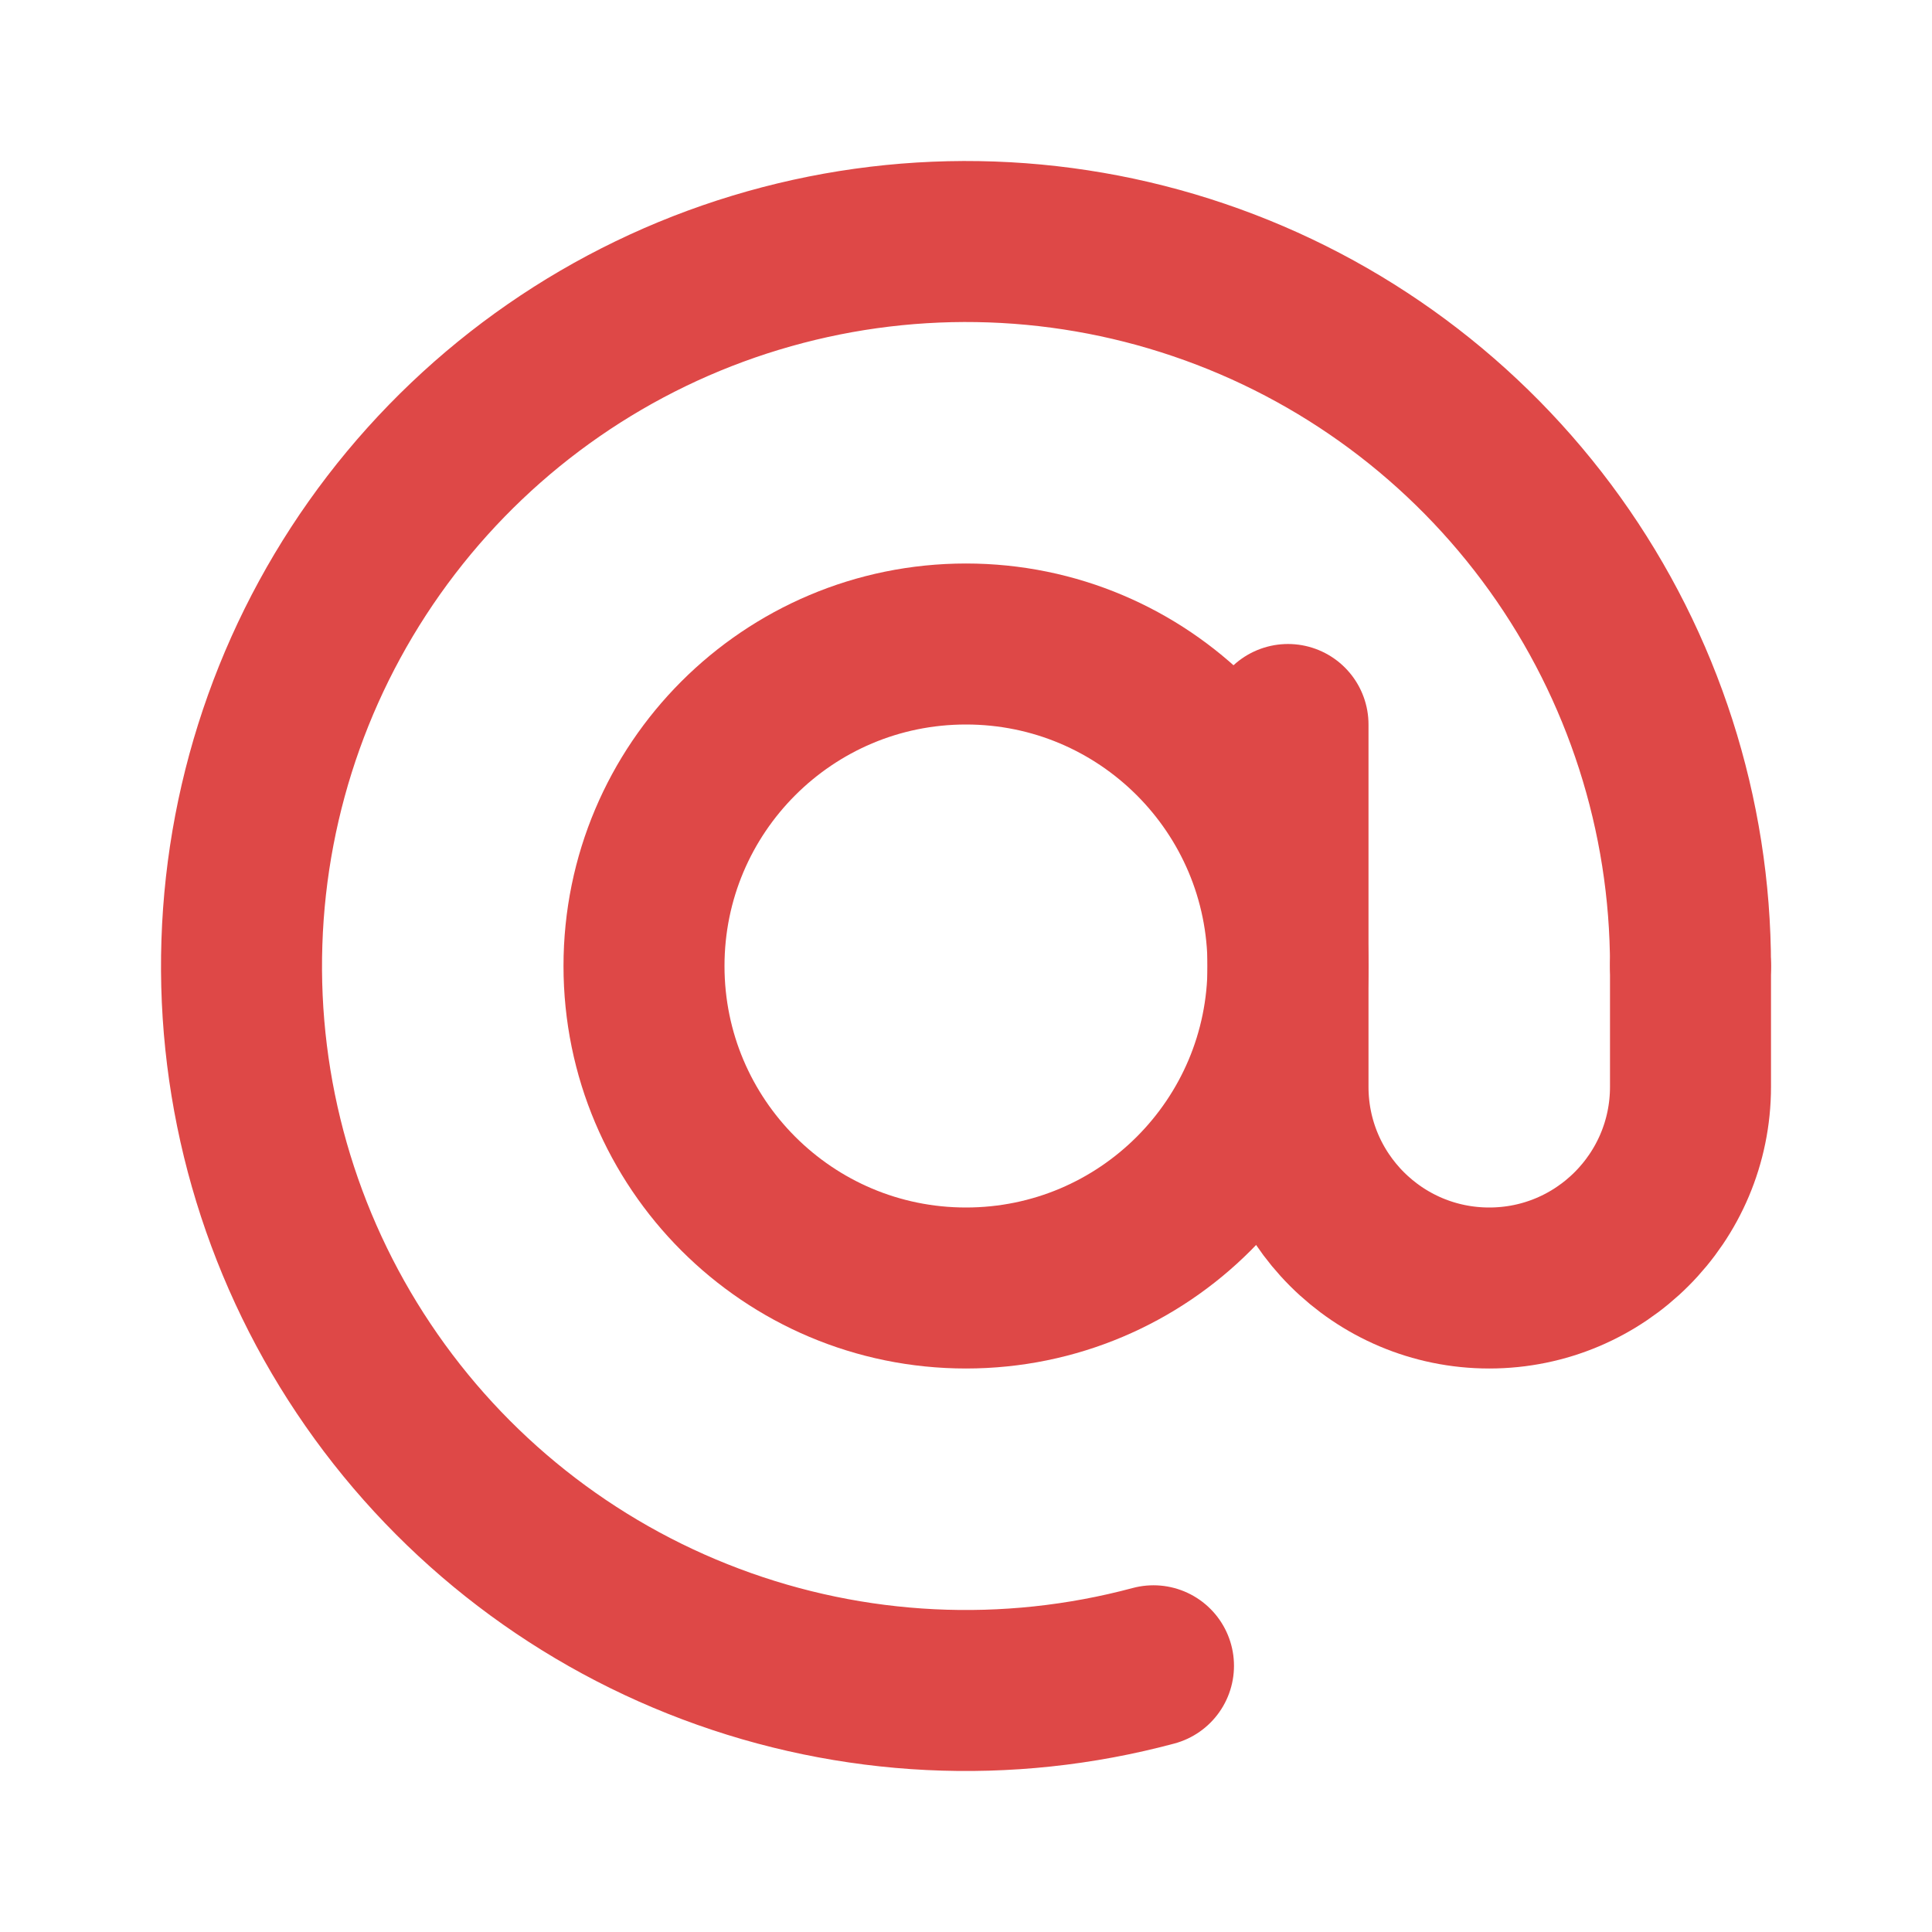
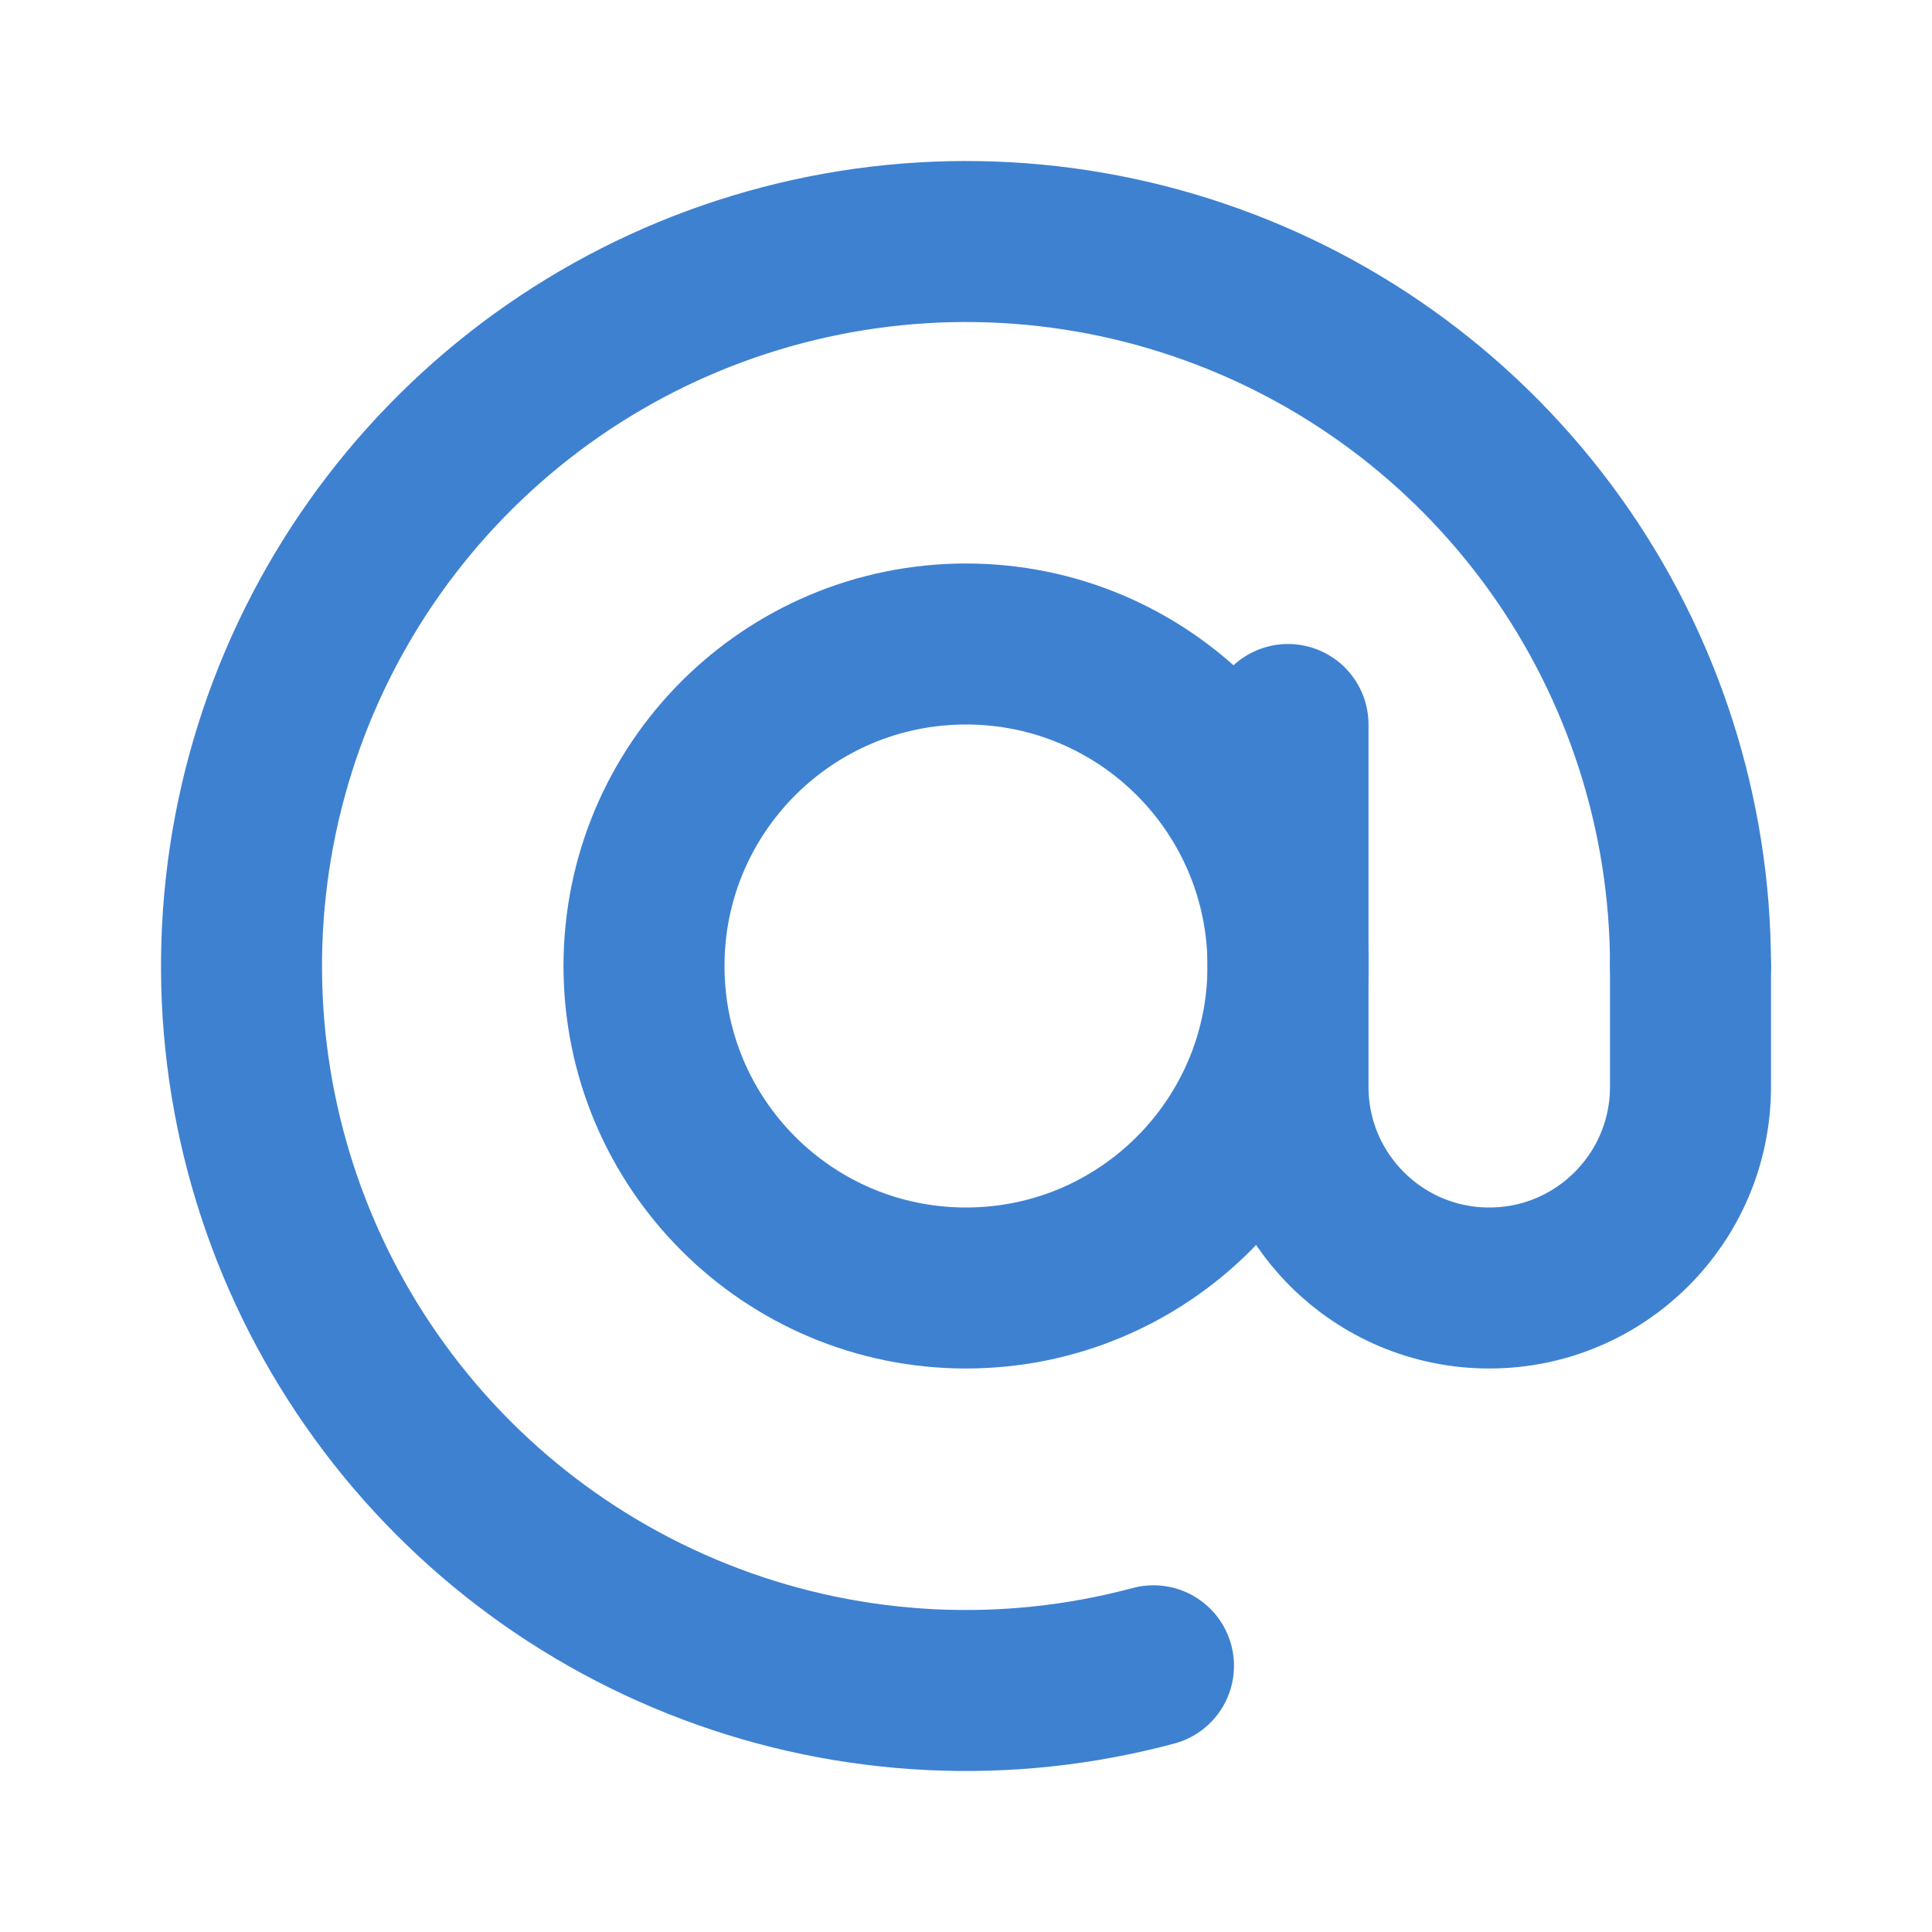
<svg xmlns="http://www.w3.org/2000/svg" width="24" height="24" viewBox="0 0 24 24" fill="none">
-   <path d="M21 12C21 10.12 20.411 8.286 19.316 6.758C18.22 5.229 16.674 4.082 14.893 3.478C13.112 2.873 11.187 2.842 9.387 3.388C7.588 3.933 6.005 5.029 4.86 6.521C3.715 8.013 3.066 9.826 3.005 11.706C2.943 13.585 3.472 15.437 4.517 17C5.562 18.564 7.07 19.761 8.83 20.423C10.59 21.086 12.513 21.18 14.329 20.693" stroke="#de4847" stroke-width="2" stroke-linecap="round" />
-   <circle cx="12" cy="12" r="4" stroke="#de4847" stroke-width="2" />
-   <path d="M16 9V13.5C16 14.881 17.119 16 18.5 16V16C19.881 16 21 14.881 21 13.5V12" stroke="#de4847" stroke-width="2" stroke-linecap="round" />
+   <path d="M21 12C21 10.12 20.411 8.286 19.316 6.758C18.22 5.229 16.674 4.082 14.893 3.478C13.112 2.873 11.187 2.842 9.387 3.388C7.588 3.933 6.005 5.029 4.86 6.521C3.715 8.013 3.066 9.826 3.005 11.706C2.943 13.585 3.472 15.437 4.517 17C5.562 18.564 7.07 19.761 8.83 20.423C10.59 21.086 12.513 21.18 14.329 20.693" stroke="#3e81d1" stroke-width="2" stroke-linecap="round" />
+   <circle cx="12" cy="12" r="4" stroke="#3e81d1" stroke-width="2" />
+   <path d="M16 9V13.5C16 14.881 17.119 16 18.5 16V16C19.881 16 21 14.881 21 13.5V12" stroke="#3e81d1" stroke-width="2" stroke-linecap="round" />
</svg>
